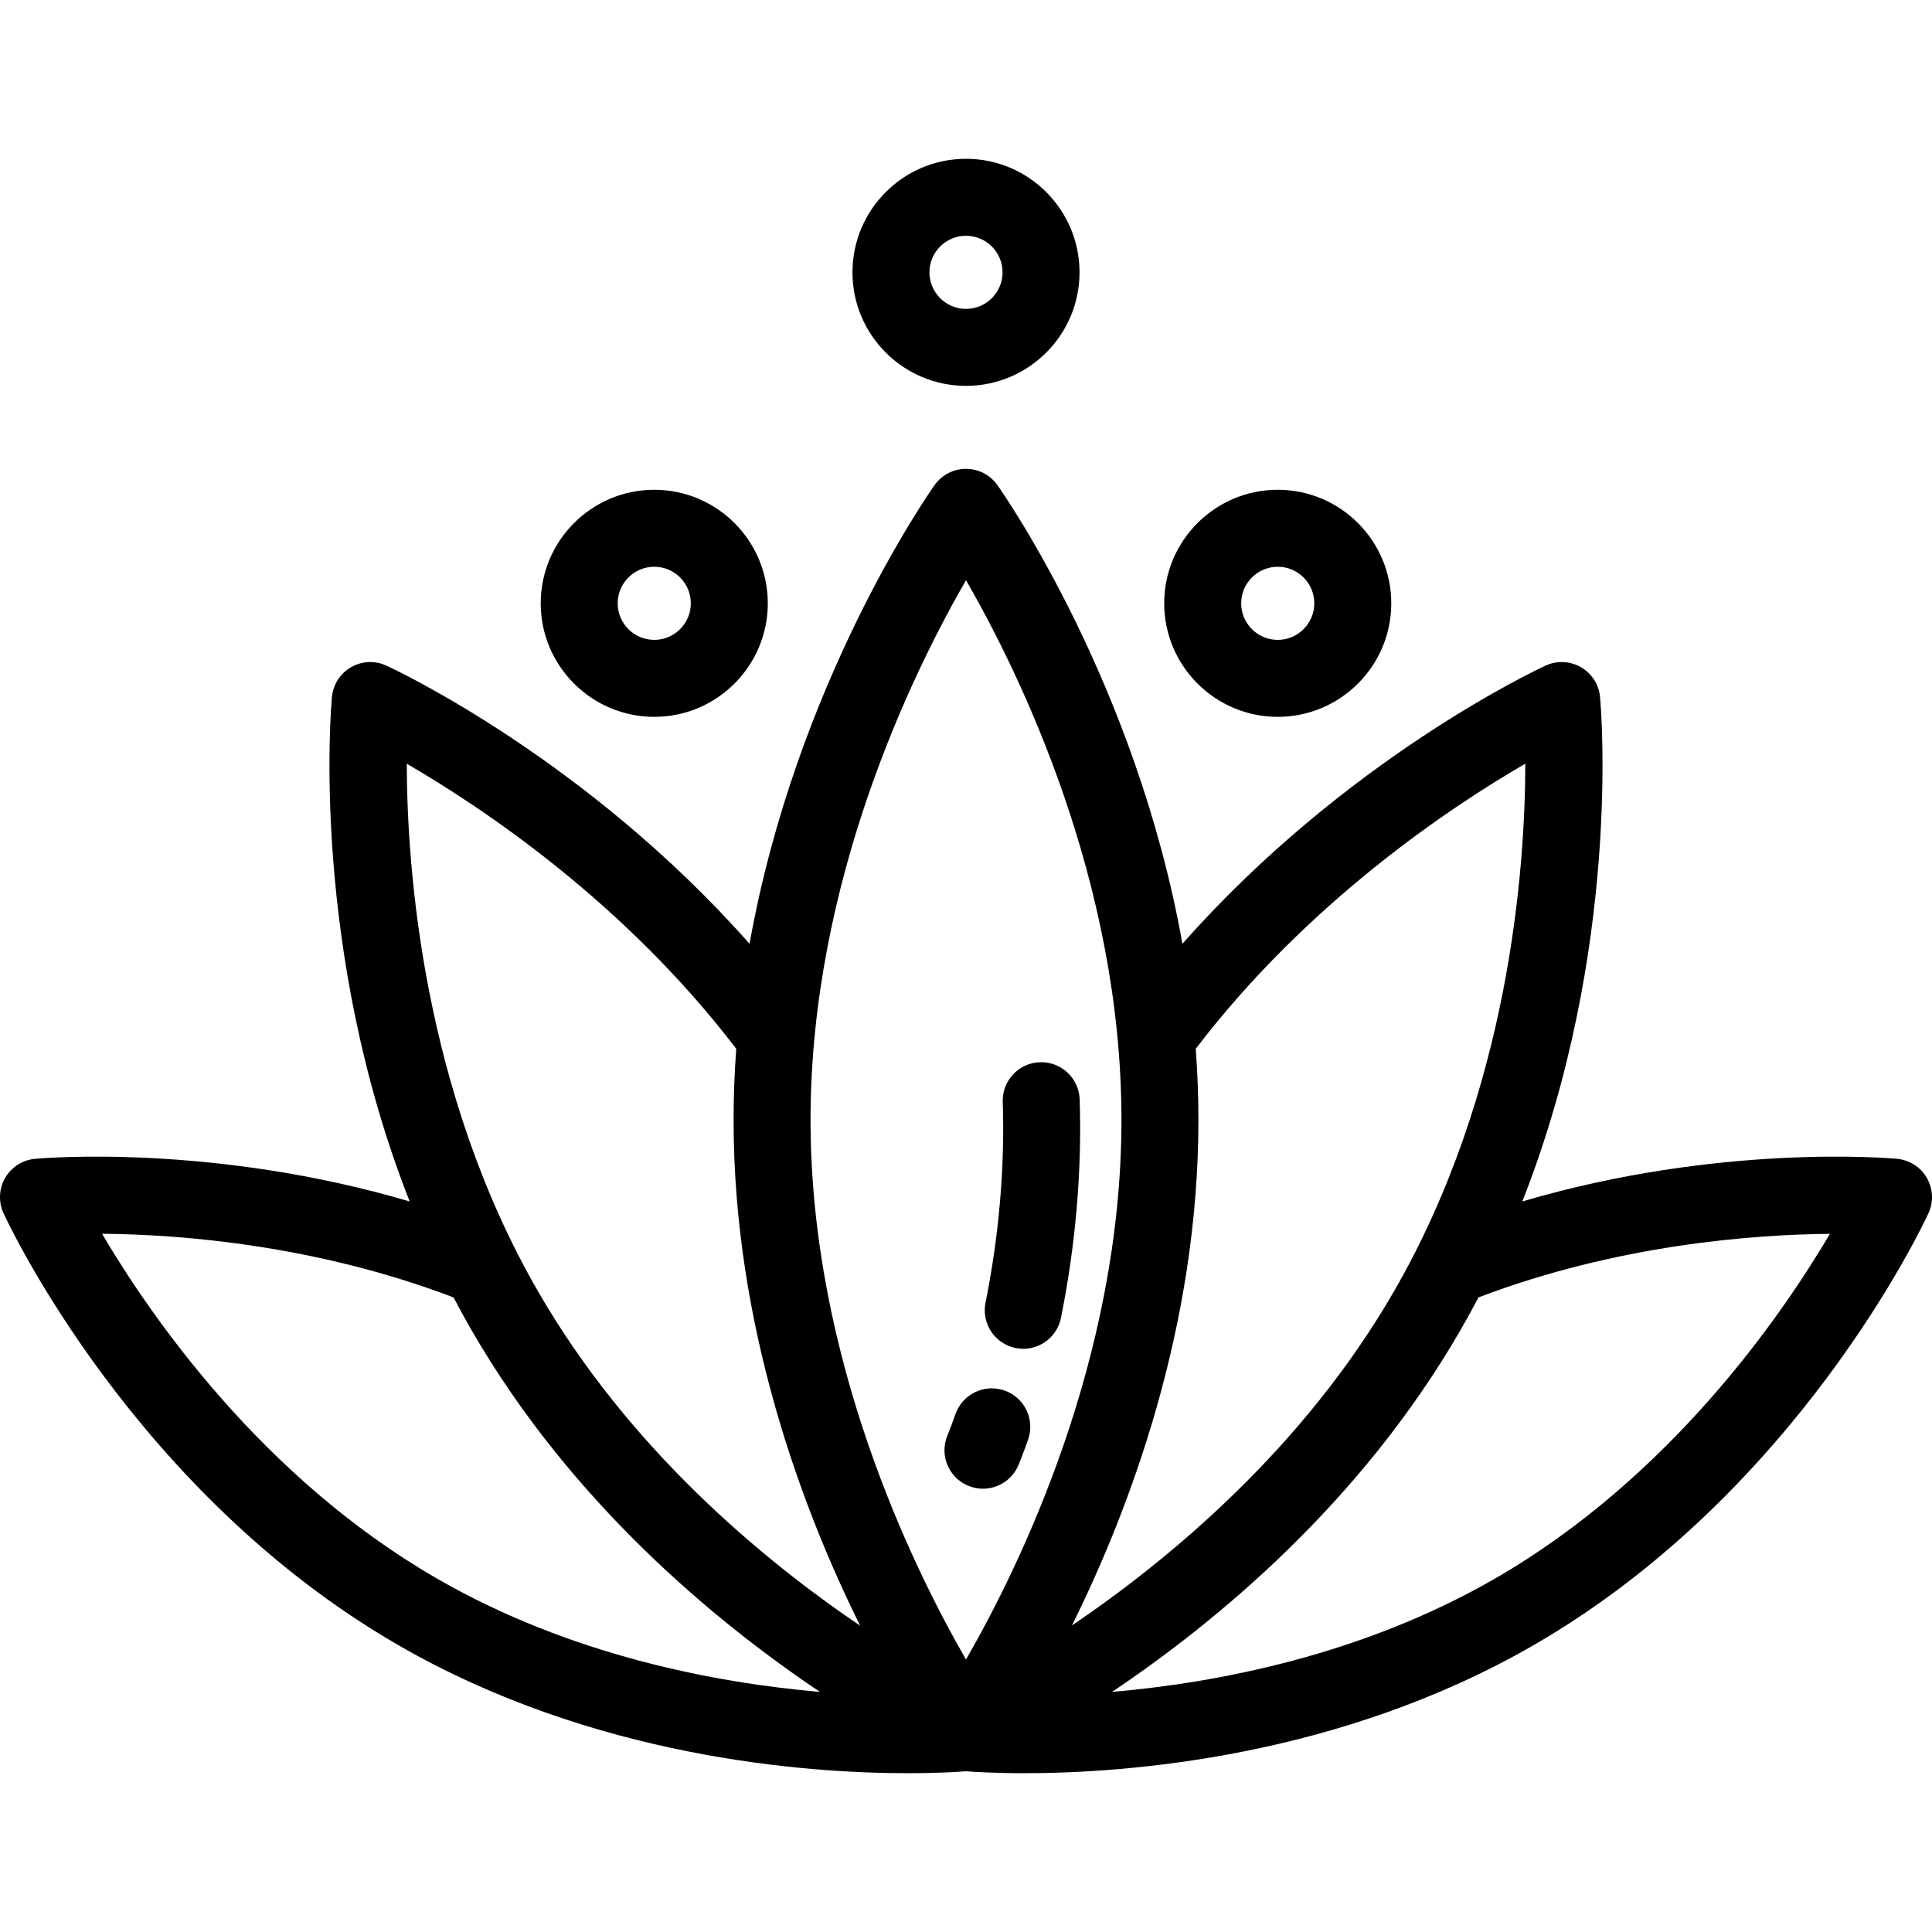
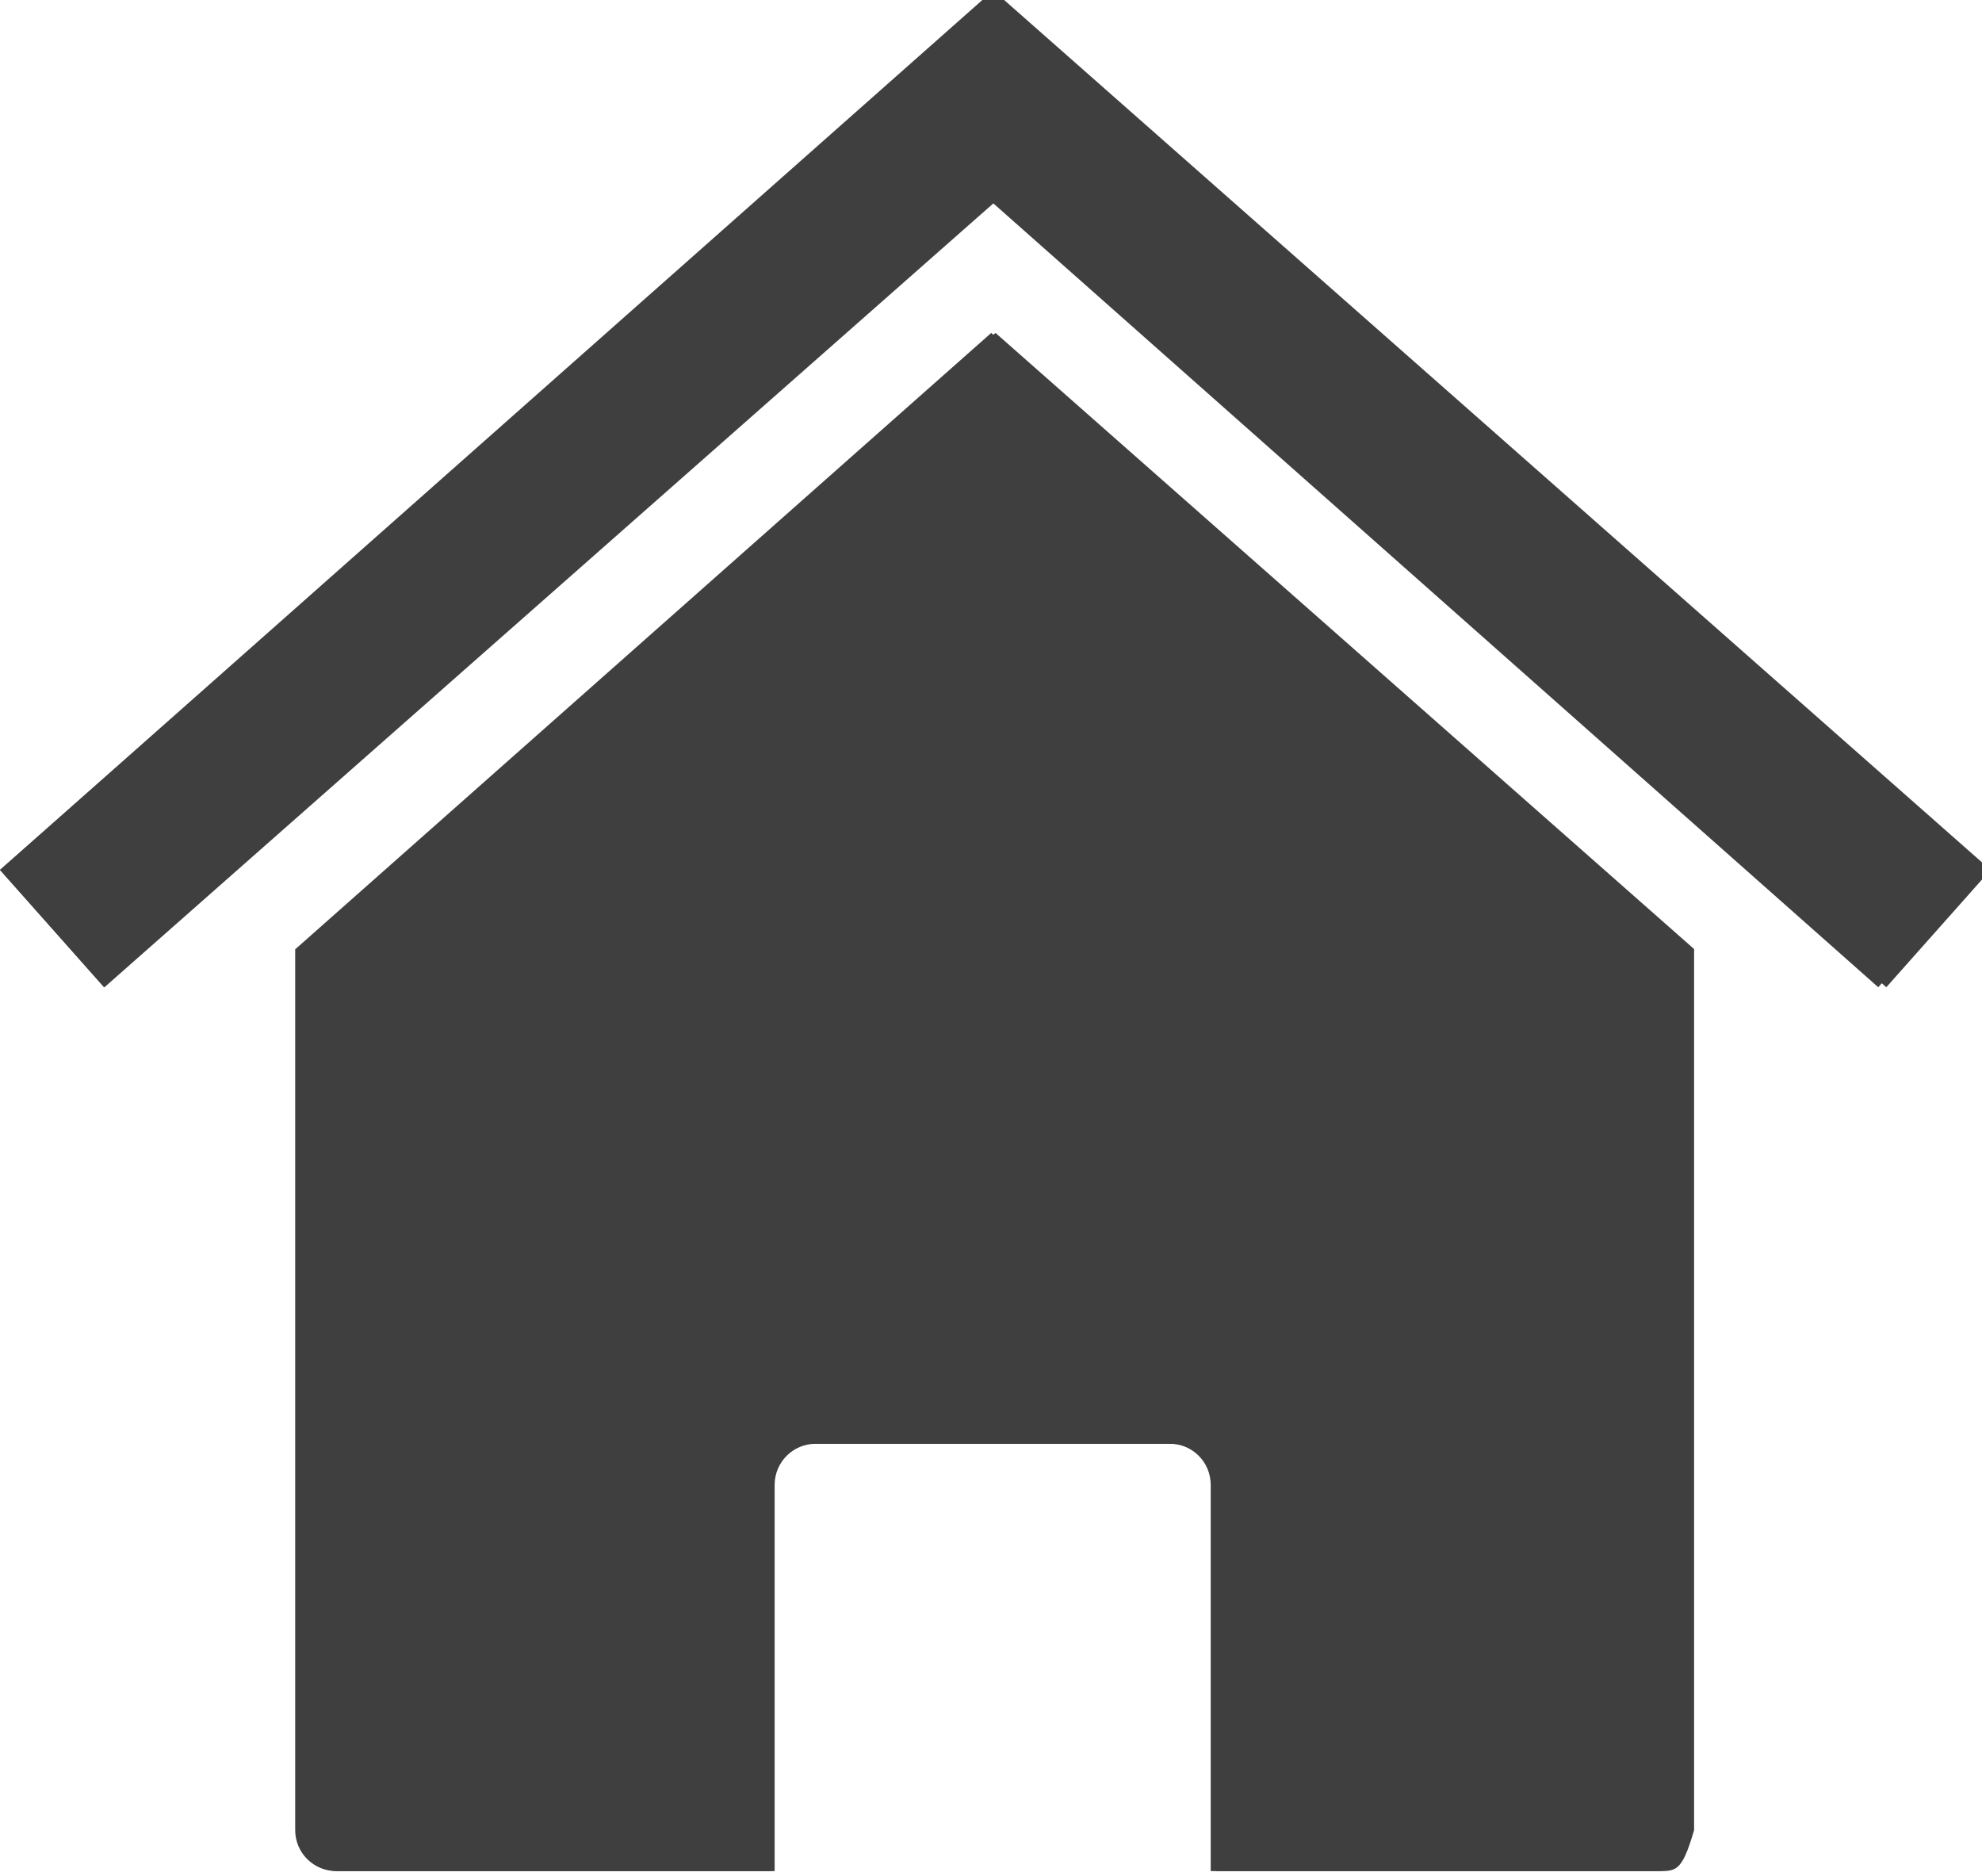
- <svg xmlns="http://www.w3.org/2000/svg" fill="#000000" height="11px" width="11px" version="1.1" id="Layer_1" viewBox="0 0 512 512" xml:space="preserve">
-   <g>
-     <g>
-       <path d="M510.633,312.157c-1.655-2.867-4.6-4.753-7.896-5.057c-2.145-0.197-47.182-4.084-99.312,11.3    c26.328-66.804,20.892-130.565,20.604-133.685c-0.304-3.296-2.189-6.241-5.057-7.896c-2.867-1.655-6.359-1.816-9.367-0.43    c-2.376,1.094-53.024,24.801-96.25,73.73c-12.294-68.888-47.239-119.028-49.03-121.56c-1.911-2.703-5.016-4.31-8.328-4.31    c-3.312,0-6.416,1.607-8.328,4.31c-1.791,2.531-36.734,52.671-49.03,121.56c-43.226-48.93-93.874-72.636-96.25-73.73    c-3.006-1.385-6.5-1.225-9.367,0.43s-4.753,4.6-5.057,7.896c-0.289,3.121-5.725,66.883,20.604,133.687    c-52.132-15.383-97.17-11.499-99.31-11.302c-3.296,0.304-6.241,2.19-7.896,5.057s-1.816,6.359-0.43,9.367    c1.384,3.007,34.718,74.09,104.598,114.435c51.68,29.838,107.921,33.957,135.047,33.957c7.857,0,13.268-0.346,15.42-0.512    c2.152,0.167,7.56,0.512,15.42,0.512c27.128,0,83.37-4.122,135.047-33.957c69.88-40.345,103.213-111.428,104.598-114.435    C512.45,318.518,512.288,315.024,510.633,312.157z M115.733,418.294c-46.299-26.731-75.771-69.419-88.691-91.331    c19.957,0.158,56.079,2.755,93.151,16.865c1.516,2.888,3.091,5.771,4.748,8.639c26.426,45.771,64.75,77.386,92.361,95.908    C189.735,445.993,151.155,438.746,115.733,418.294z M142.607,342.268c-30.576-52.959-34.747-112.22-34.81-139.876    c20.007,11.603,57.699,36.729,87.32,75.55c-0.459,6.178-0.713,12.457-0.713,18.83c0,55.065,18.368,103.46,33.547,134.055    C202.242,413.426,166.706,384.01,142.607,342.268z M256,439.788c-14.113-24.479-41.197-79.709-41.197-143.016    S241.889,178.233,256,153.757c14.113,24.479,41.197,79.709,41.197,143.016S270.11,415.312,256,439.788z M317.595,296.771    c0-6.372-0.254-12.652-0.713-18.829c29.632-38.833,67.34-63.965,87.341-75.561c-0.037,27.613-4.169,86.782-34.829,139.886    c-24.03,41.622-59.583,71.06-85.315,88.497C299.252,400.166,317.595,351.801,317.595,296.771z M396.267,418.294    c-35.422,20.45-74.002,27.698-101.568,30.081c27.61-18.522,65.934-50.137,92.359-95.907c1.656-2.869,3.233-5.752,4.75-8.642    c36.96-14.064,73.145-16.67,93.138-16.844C472.018,348.904,442.55,391.572,396.267,418.294z" />
-     </g>
+ <svg xmlns="http://www.w3.org/2000/svg" viewBox="0 0 463.89 438.88">
+   <g fill="#3f3f3f" stroke-width=".4">
+     <path d="m394.81 222.1zl-162.81-144.19-162.91 144.25v206.12c0 5.323 4.302 9.594 9.625 9.594h101.81v-90.375c0-5.323 4.27-9.625 9.594-9.625h83.656c5.323 0 9.594 4.302 9.594 9.625v90.375h101.84c5.323 0 6.594 0.73 9.594-9.594v-206.19zm-325.72 0.062z" />
+     <path d="m231.05-1l-231.05 204.58 24.338 27.457 207.66-183.88 207.61 183.88 24.291-27.457-231-204.58-0.898 1.04-0.945-1.04z" />
  </g>
-   <g>
-     <g>
-       <path d="M173.386,129.797c-16.59,0-30.088,13.498-30.088,30.088s13.498,30.088,30.088,30.088s30.088-13.498,30.088-30.088    S189.976,129.797,173.386,129.797z M173.386,169.574c-5.342,0-9.689-4.347-9.689-9.689s4.347-9.689,9.689-9.689    s9.689,4.347,9.689,9.689S178.729,169.574,173.386,169.574z" />
-     </g>
-   </g>
-   <g>
-     <g>
-       <path d="M338.613,129.797c-16.59,0-30.088,13.498-30.088,30.088s13.498,30.088,30.088,30.088c16.59,0,30.088-13.498,30.088-30.088    S355.203,129.797,338.613,129.797z M338.613,169.574c-5.342,0-9.689-4.347-9.689-9.689s4.347-9.689,9.689-9.689    c5.342,0,9.689,4.347,9.689,9.689S343.956,169.574,338.613,169.574z" />
-     </g>
-   </g>
-   <g>
-     <g>
-       <path d="M256,42.083c-16.59,0-30.088,13.498-30.088,30.088S239.41,102.259,256,102.259s30.088-13.498,30.088-30.088    S272.59,42.083,256,42.083z M256,81.86c-5.342,0-9.689-4.347-9.689-9.689s4.347-9.689,9.689-9.689s9.689,4.347,9.689,9.689    S261.342,81.86,256,81.86z" />
-     </g>
-   </g>
-   <g>
-     <g>
-       <path d="M266.206,368.497c-5.316-1.86-11.134,0.938-12.998,6.254c-1.253,3.578-2.09,5.565-2.094,5.572    c-2.208,5.183,0.204,11.174,5.386,13.381c1.303,0.555,2.659,0.818,3.993,0.818c3.964,0,7.735-2.326,9.388-6.204    c0.108-0.255,1.105-2.614,2.578-6.823C274.323,376.179,271.522,370.359,266.206,368.497z" />
-     </g>
-   </g>
-   <g>
-     <g>
-       <path d="M286.127,291.364c-0.181-5.63-4.905-10.05-10.521-9.866c-5.63,0.181-10.047,4.892-9.866,10.522    c0.56,17.412-0.977,35.317-4.569,53.215c-1.109,5.523,2.47,10.898,7.993,12.007c0.677,0.136,1.351,0.201,2.017,0.201    c4.759,0,9.016-3.349,9.989-8.195C285.07,329.814,286.737,310.34,286.127,291.364z" />
-     </g>
+   <text transform="matrix(1.6289 0 0 1.8445 -199.66 -114.81)" x="265.864" y="204.466" fill="#19a819" font-family="Trebuchet MS" font-size="24" stroke-width="0" text-anchor="middle">Simply Organized</text>
+   <g fill="#3f3f3f" stroke-width=".4">
+     <path d="m396.51 222.1zl-163.51-144.19-163.61 144.25v206.12c0 5.323 4.32 9.594 9.666 9.594h102.25v-90.375c0-5.323 4.289-9.625 9.635-9.625h84.017c5.346 0 9.635 4.302 9.635 9.625v90.375h102.28c5.346 0 6.622 0.73 9.635-9.594v-206.19zm-327.12 0.062z" />
+     <path d="m232.04-1l-232.04 204.58 24.443 27.457 208.55-183.88 208.5 183.88 24.396-27.457-232-204.58-0.902 1.04-0.949-1.04z" />
  </g>
</svg>
